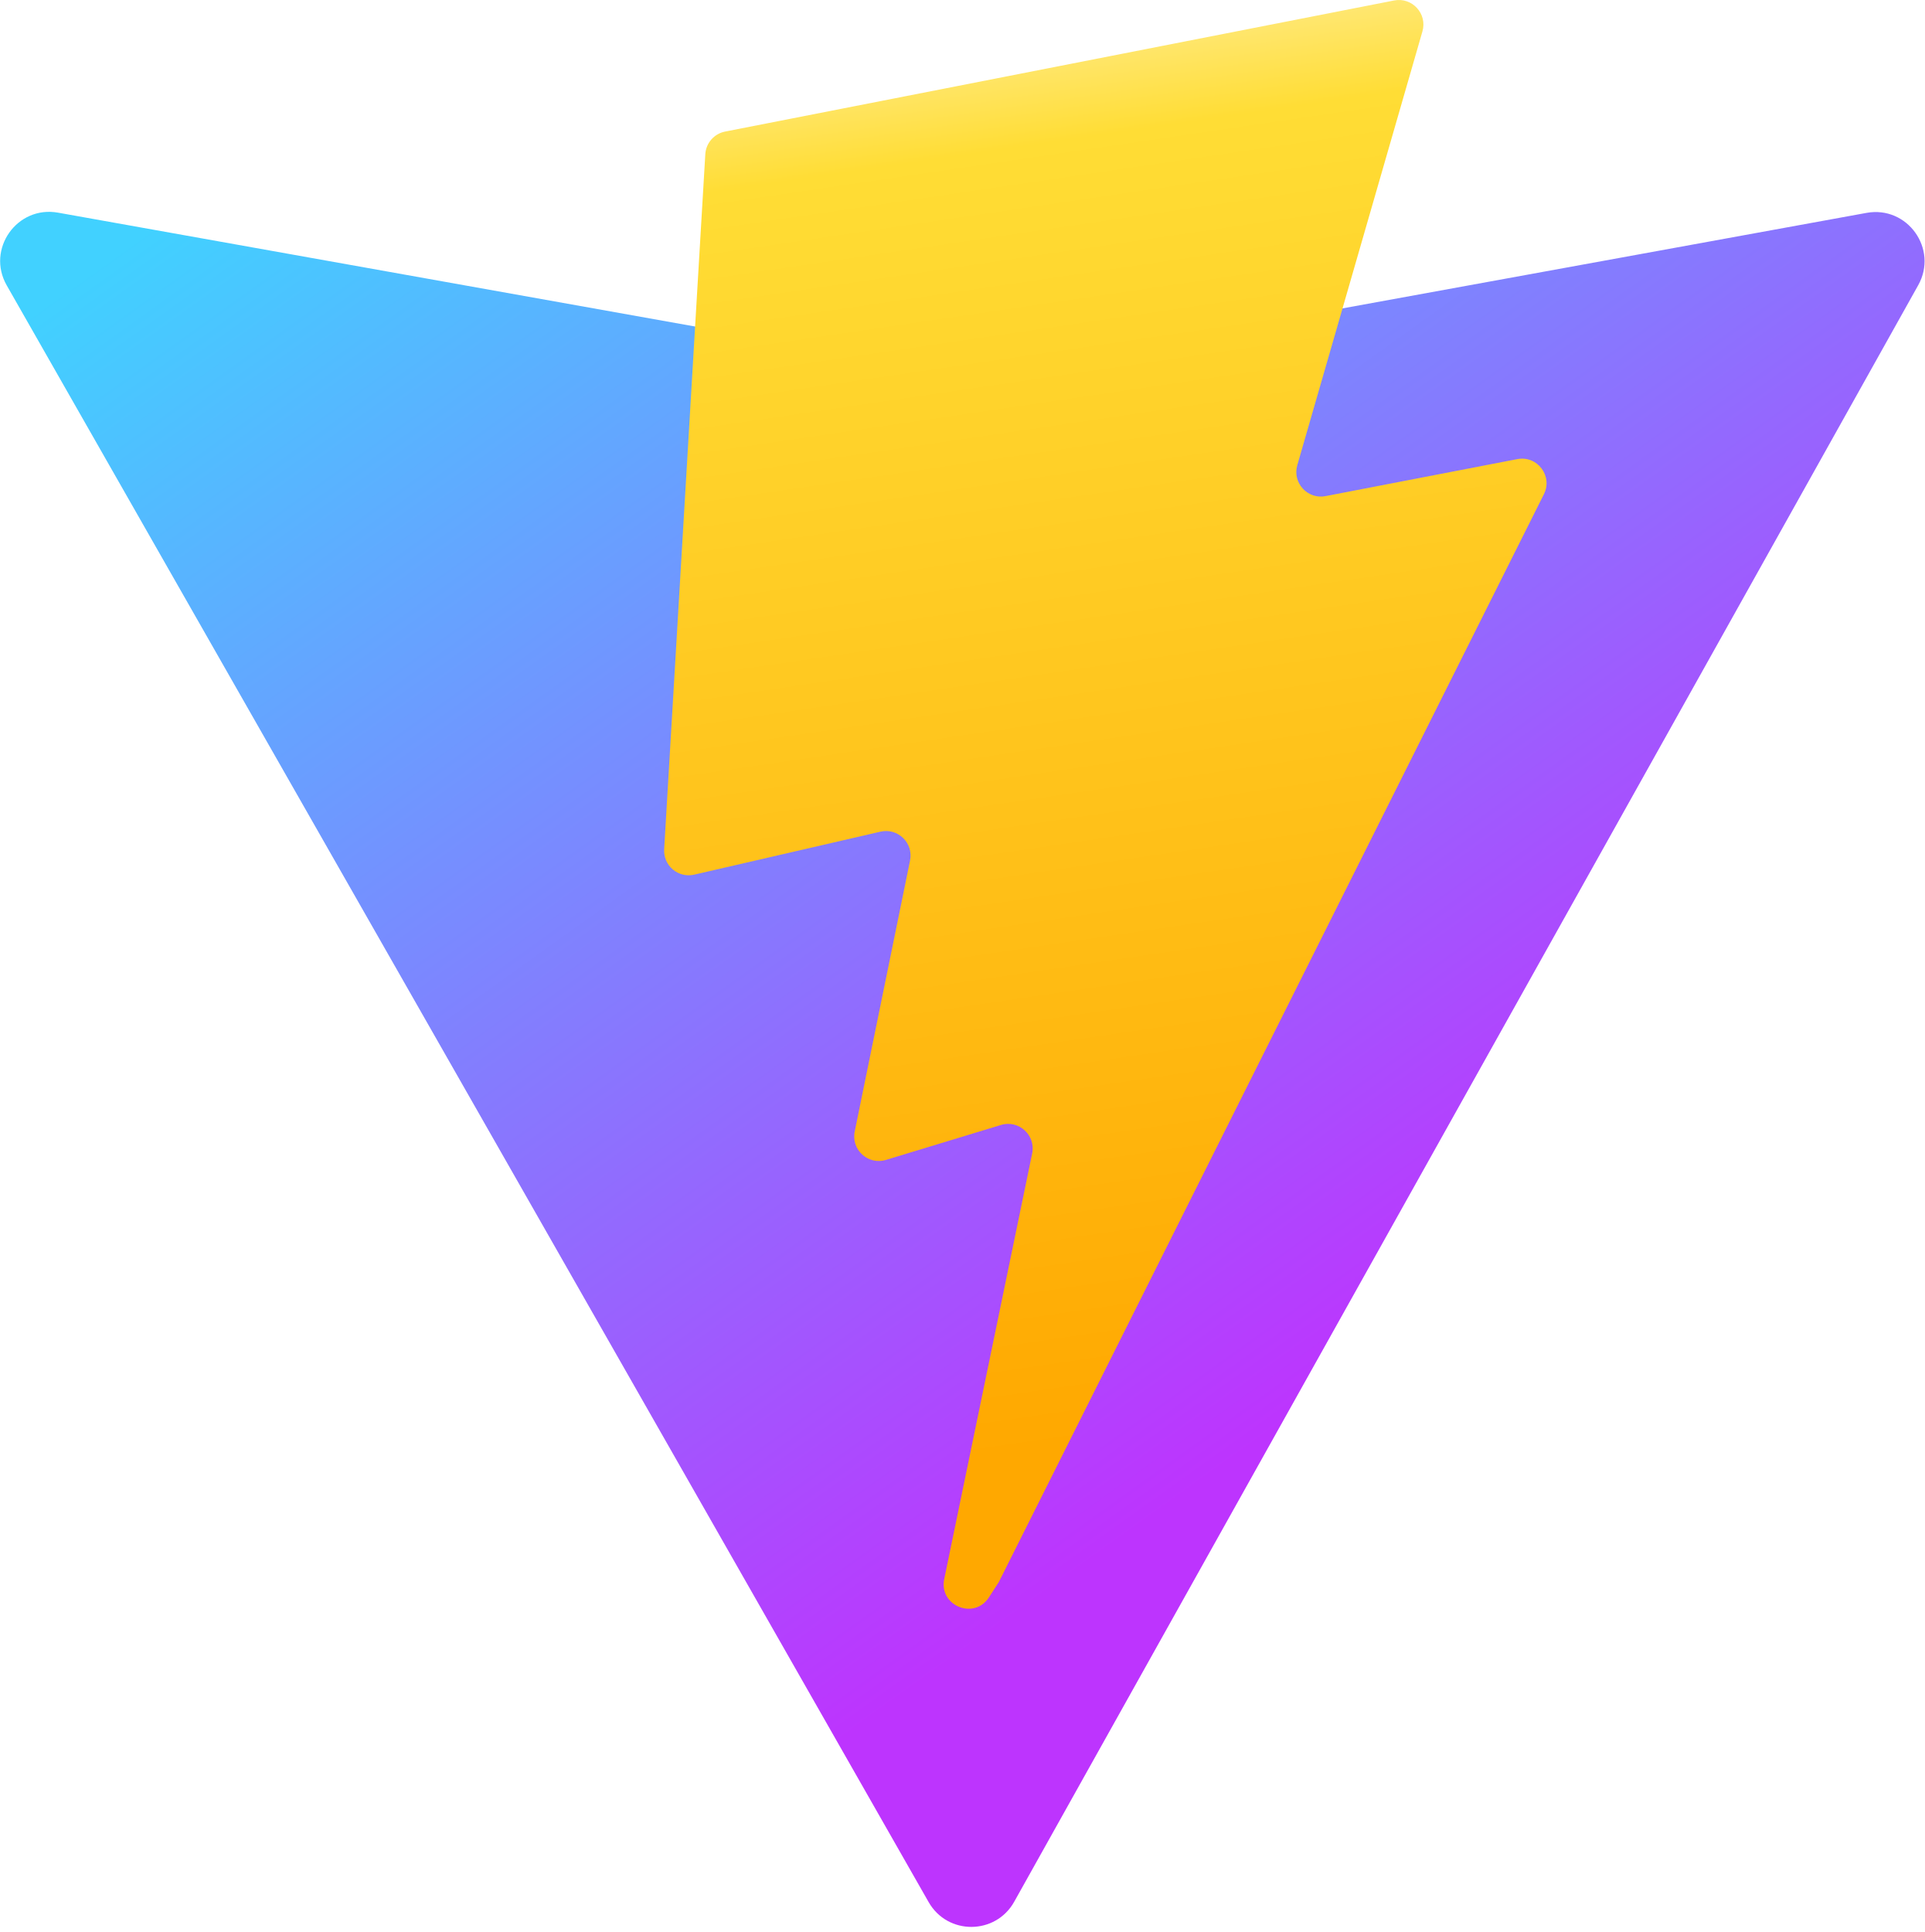
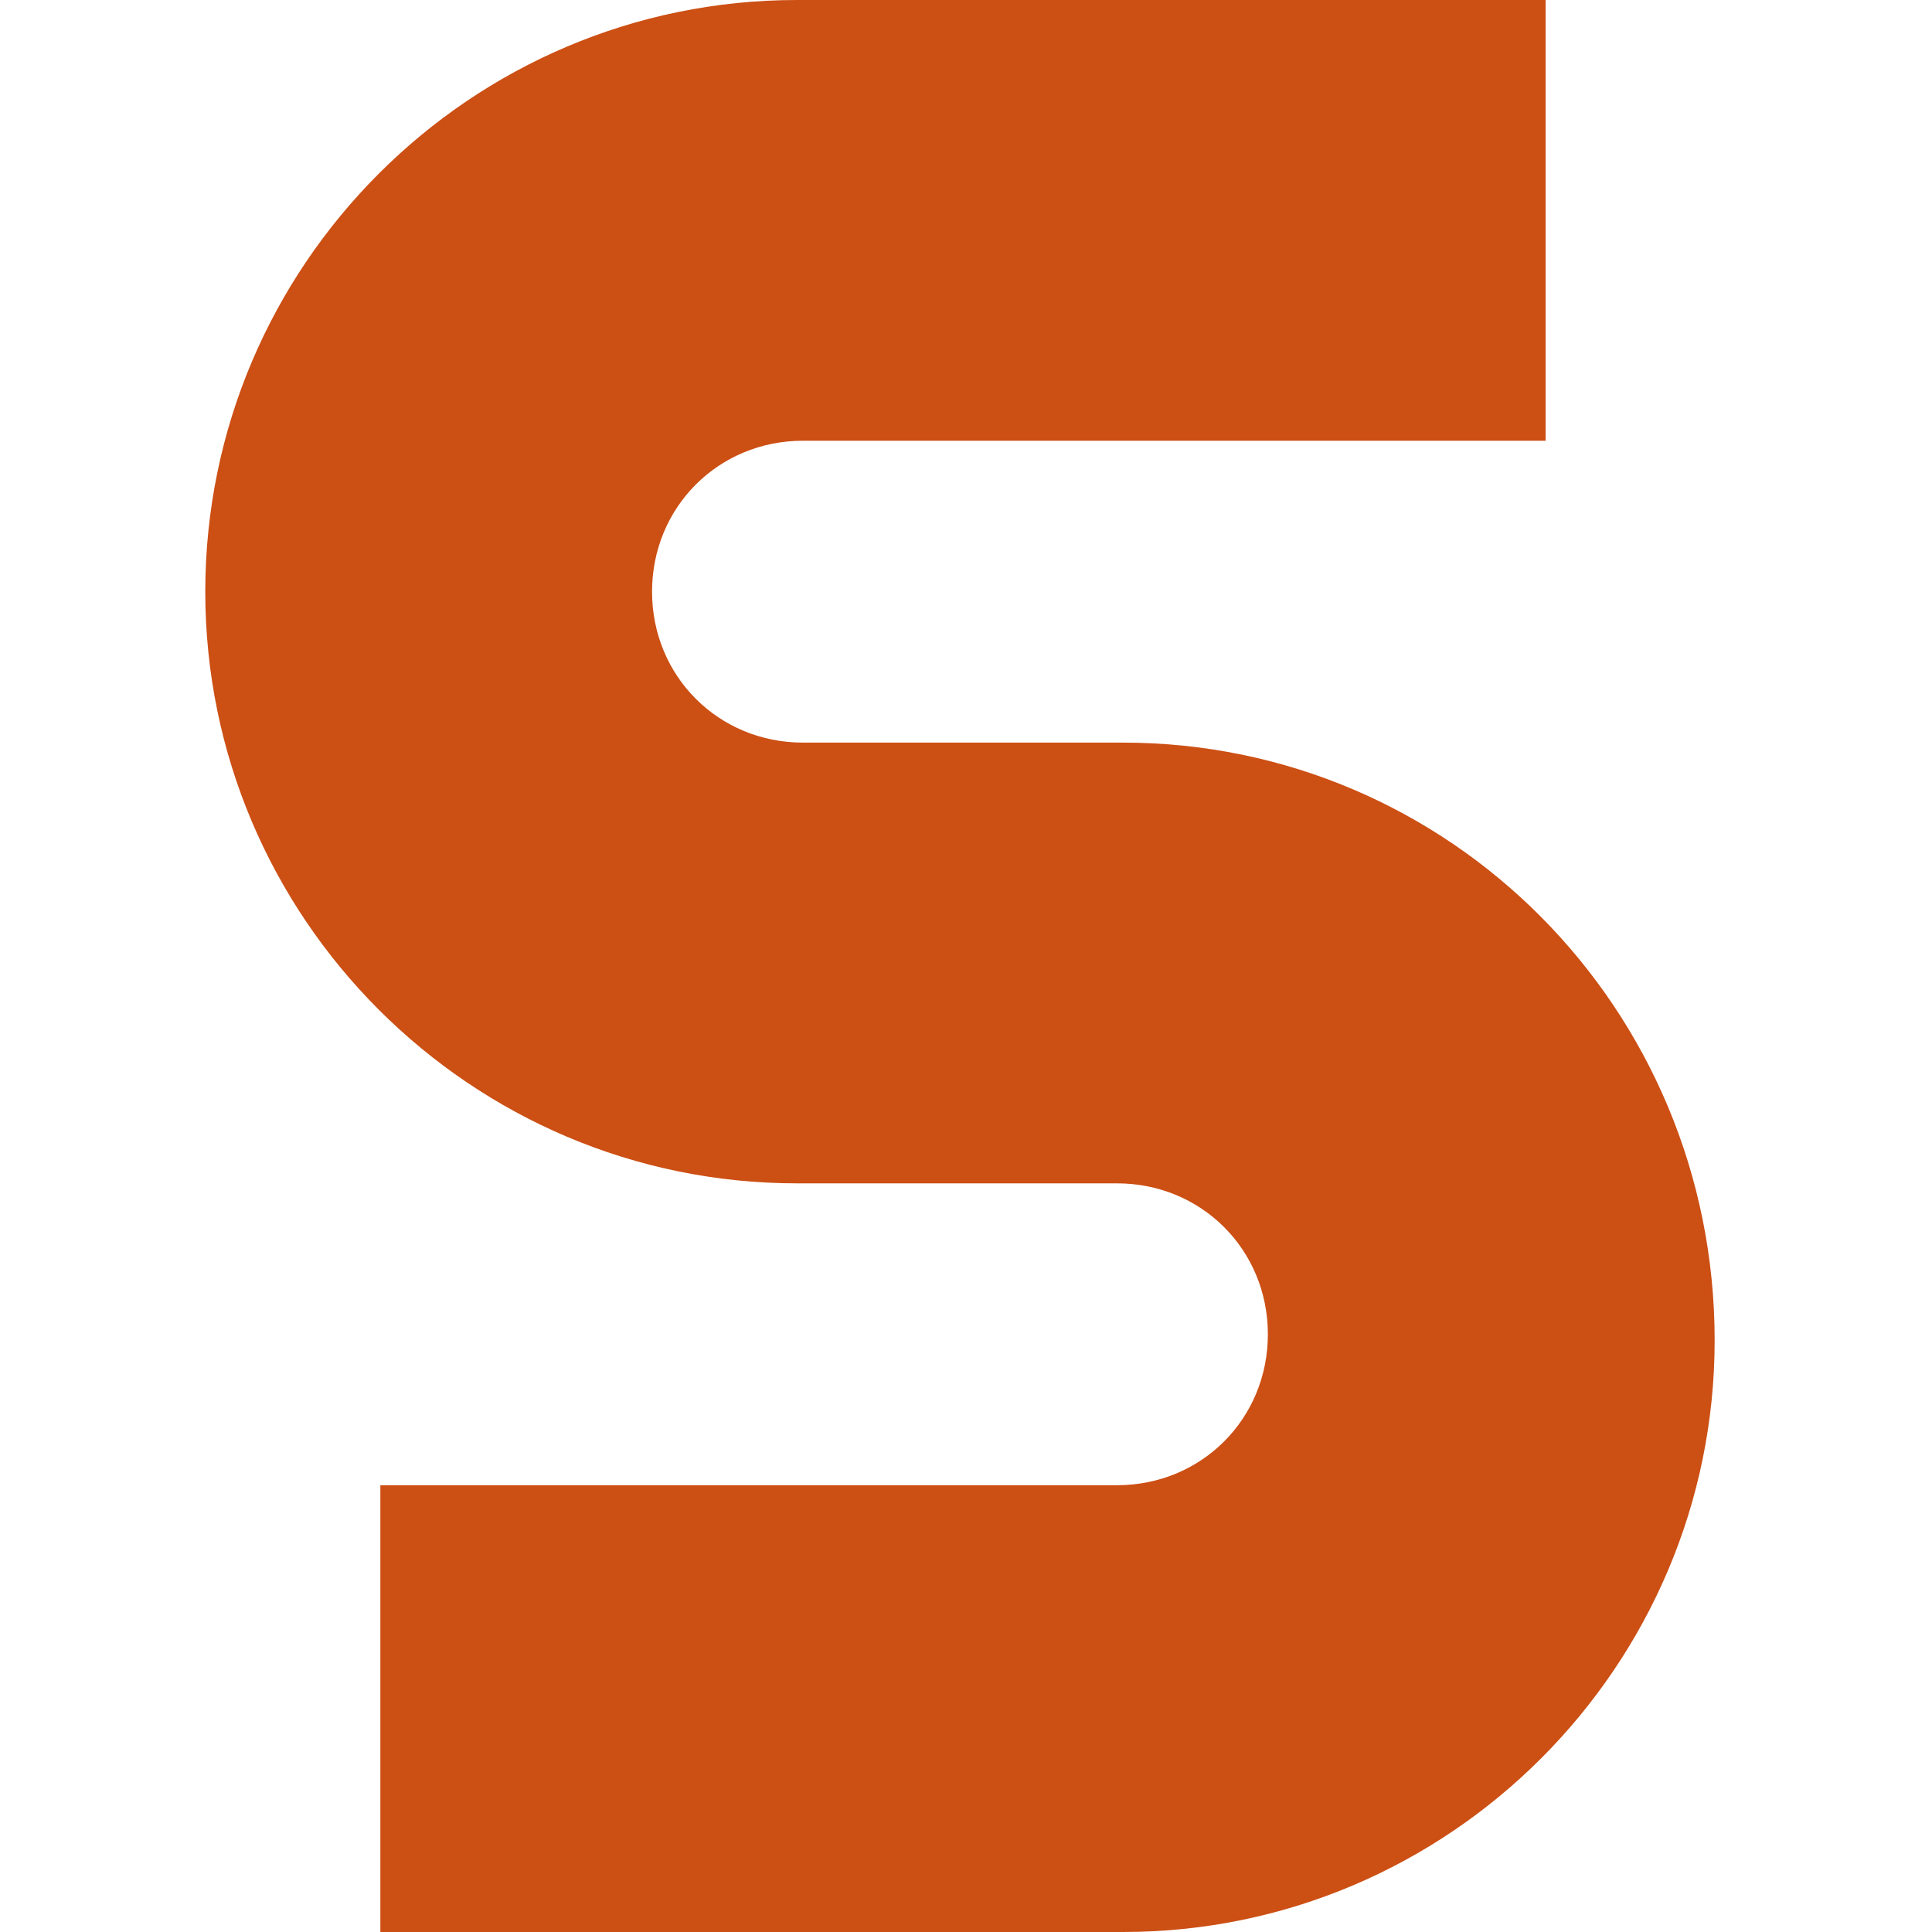
- <svg xmlns="http://www.w3.org/2000/svg" aria-hidden="true" role="img" class="iconify iconify--logos" width="31.88" height="32" preserveAspectRatio="xMidYMid meet" viewBox="0 0 256 257">
-   <defs>
-     <linearGradient id="IconifyId1813088fe1fbc01fb466" x1="-.828%" x2="57.636%" y1="7.652%" y2="78.411%">
-       <stop offset="0%" stop-color="#41D1FF" />
-       <stop offset="100%" stop-color="#BD34FE" />
-     </linearGradient>
-     <linearGradient id="IconifyId1813088fe1fbc01fb467" x1="43.376%" x2="50.316%" y1="2.242%" y2="89.03%">
-       <stop offset="0%" stop-color="#FFEA83" />
-       <stop offset="8.333%" stop-color="#FFDD35" />
-       <stop offset="100%" stop-color="#FFA800" />
-     </linearGradient>
-   </defs>
-   <path fill="url(#IconifyId1813088fe1fbc01fb466)" d="M255.153 37.938L134.897 252.976c-2.483 4.44-8.862 4.466-11.382.048L.875 37.958c-2.746-4.814 1.371-10.646 6.827-9.67l120.385 21.517a6.537 6.537 0 0 0 2.322-.004l117.867-21.483c5.438-.991 9.574 4.796 6.877 9.62Z" />
-   <path fill="url(#IconifyId1813088fe1fbc01fb467)" d="M185.432.063L96.44 17.501a3.268 3.268 0 0 0-2.634 3.014l-5.474 92.456a3.268 3.268 0 0 0 3.997 3.378l24.777-5.718c2.318-.535 4.413 1.507 3.936 3.838l-7.361 36.047c-.495 2.426 1.782 4.5 4.151 3.78l15.304-4.649c2.372-.72 4.652 1.36 4.15 3.788l-11.698 56.621c-.732 3.542 3.979 5.473 5.943 2.437l1.313-2.028l72.516-144.72c1.215-2.423-.88-5.186-3.54-4.672l-25.505 4.922c-2.396.462-4.435-1.77-3.759-4.114l16.646-57.705c.677-2.35-1.37-4.583-3.769-4.113Z" />
+ <svg xmlns="http://www.w3.org/2000/svg" version="1.1" id="Layer_1" x="0px" y="0px" viewBox="0 0 32 32" style="enable-background:new 0 0 32 32;" xml:space="preserve">
+   <style type="text/css">
+ 	.st0{fill:#CC4F14;}
+ </style>
+   <path class="st0" d="M18.6,12.3h-5.3c-1.4,0-2.5-1.1-2.5-2.5c0-1.4,1.1-2.5,2.5-2.5h12.3V0H13.2C7.8,0,3.4,4.4,3.4,9.8  c0,5.4,4.4,9.8,9.8,9.8h5.3c1.4,0,2.5,1.1,2.5,2.5c0,1.4-1.1,2.5-2.5,2.5H6.3V32h12.3c5.4,0,9.8-4.4,9.8-9.8  C28.4,16.7,24,12.3,18.6,12.3L18.6,12.3z" />
</svg>
